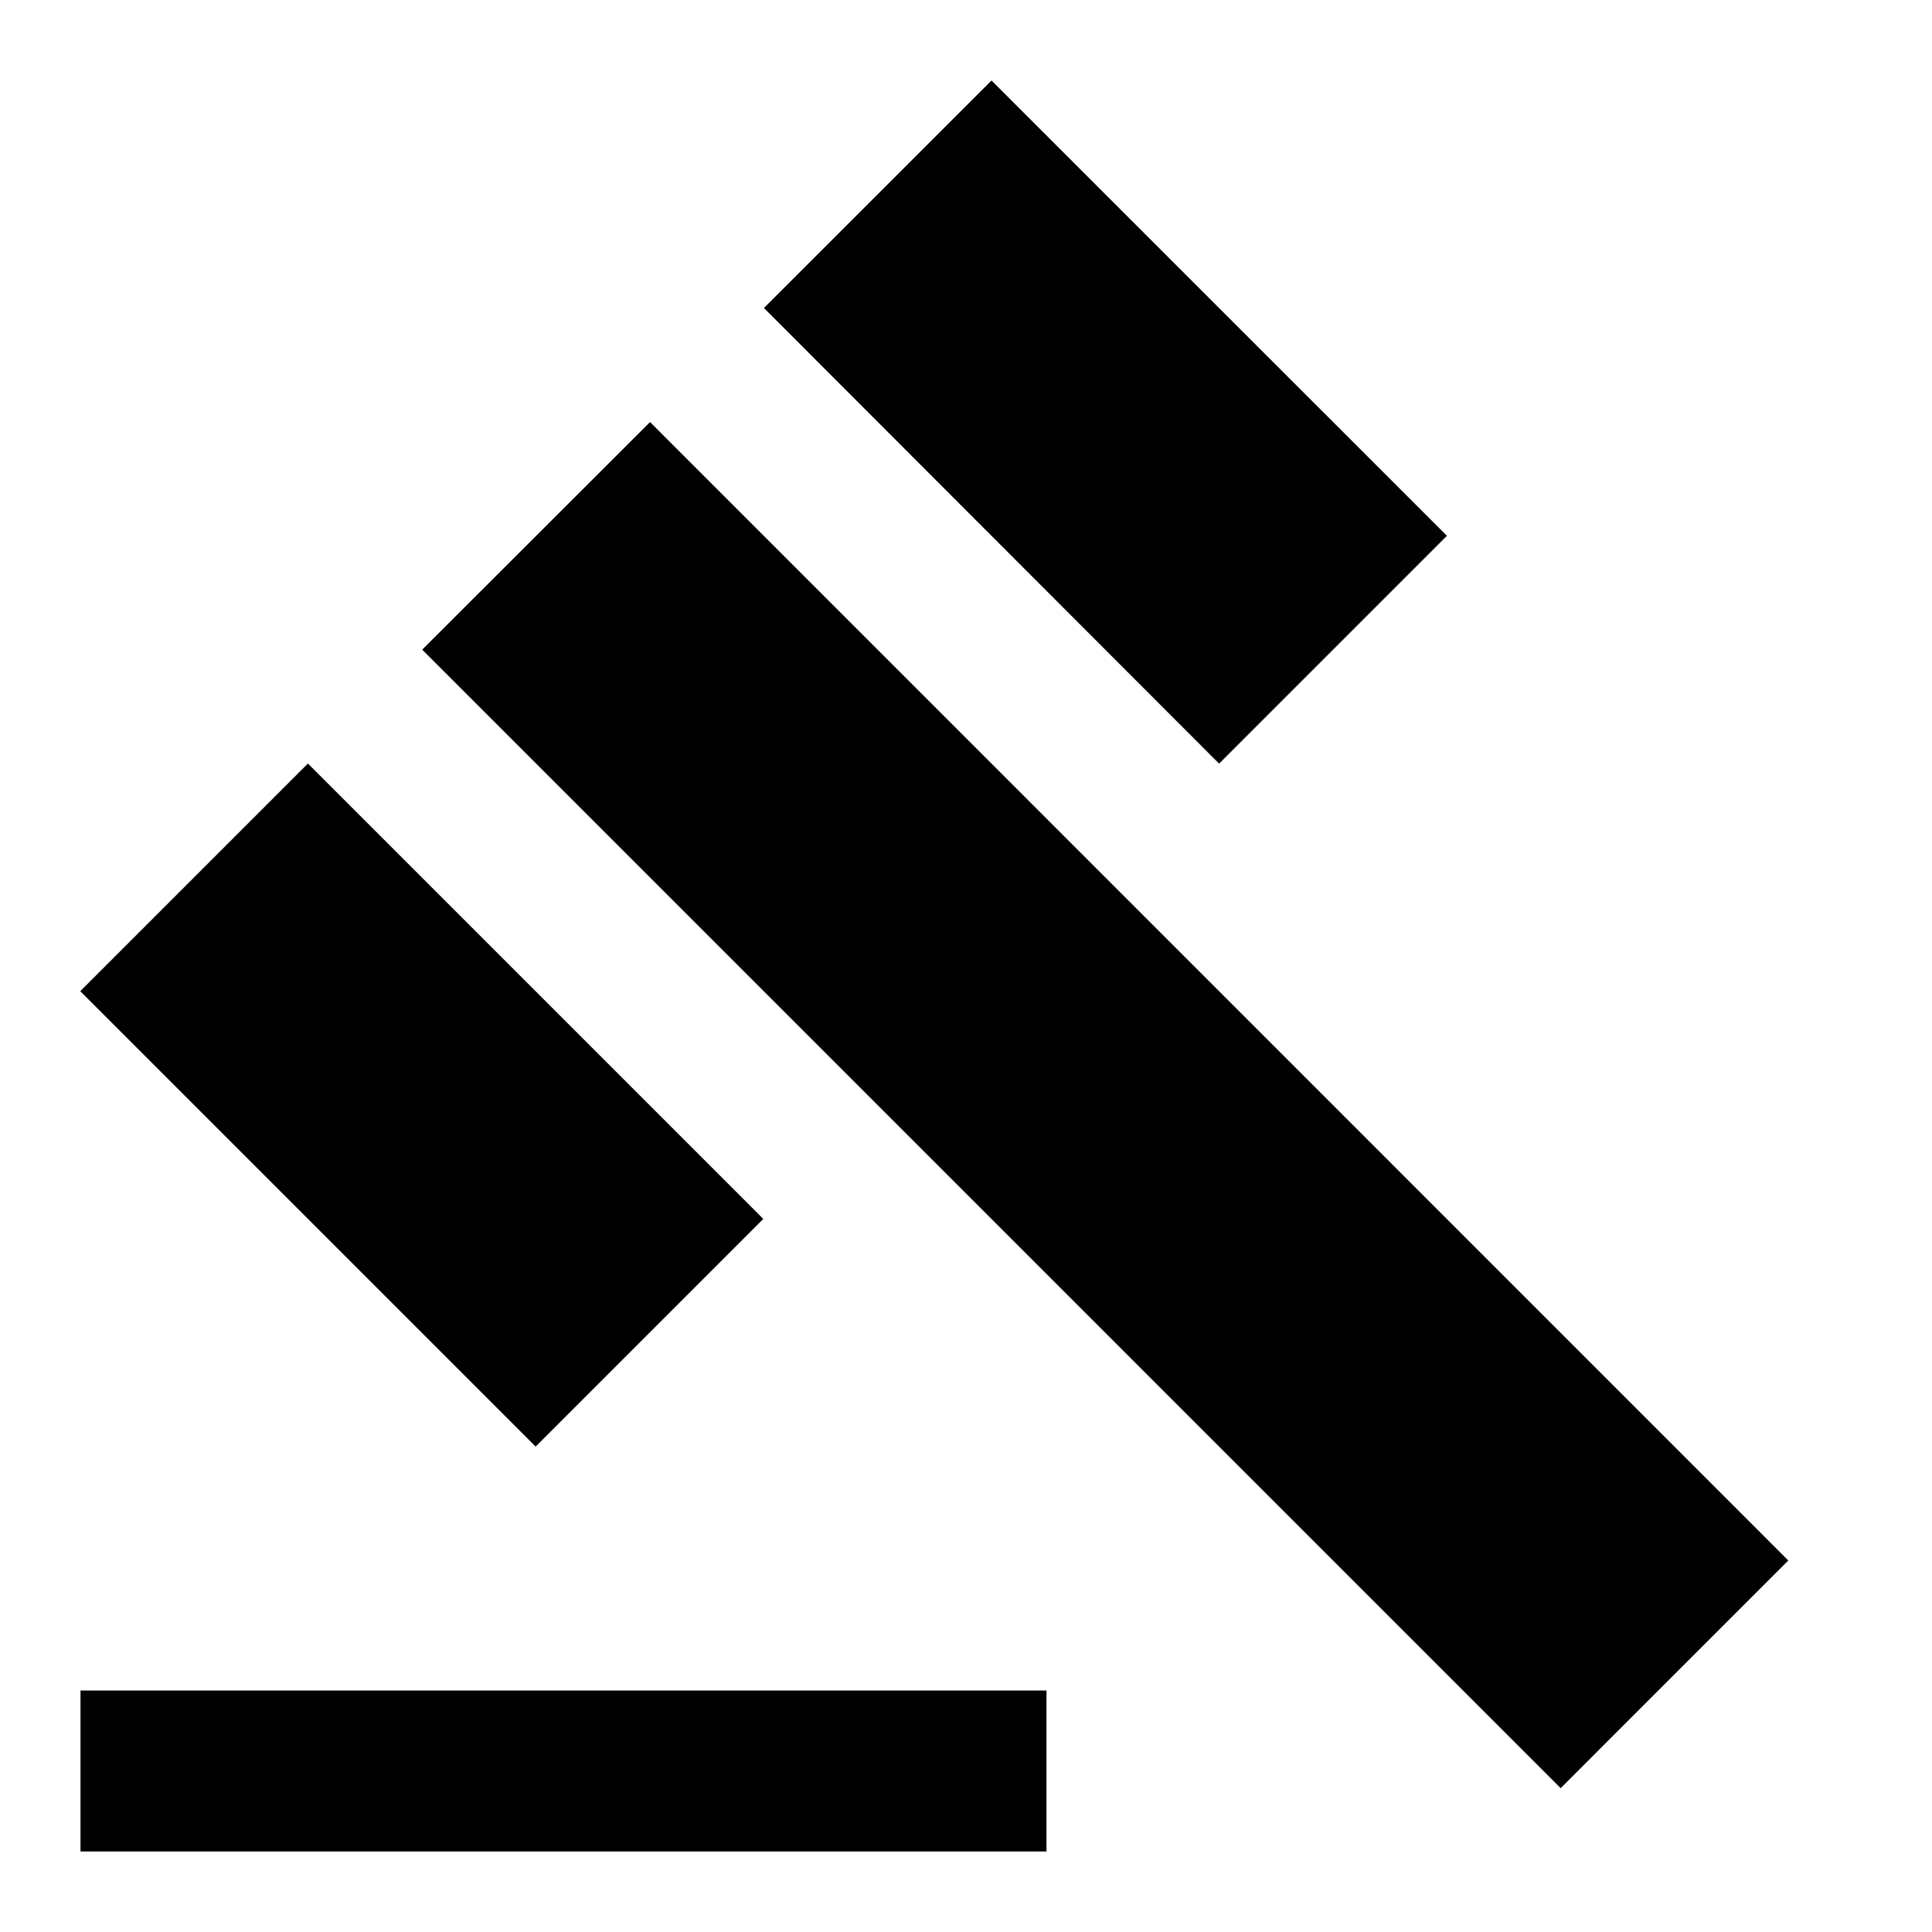
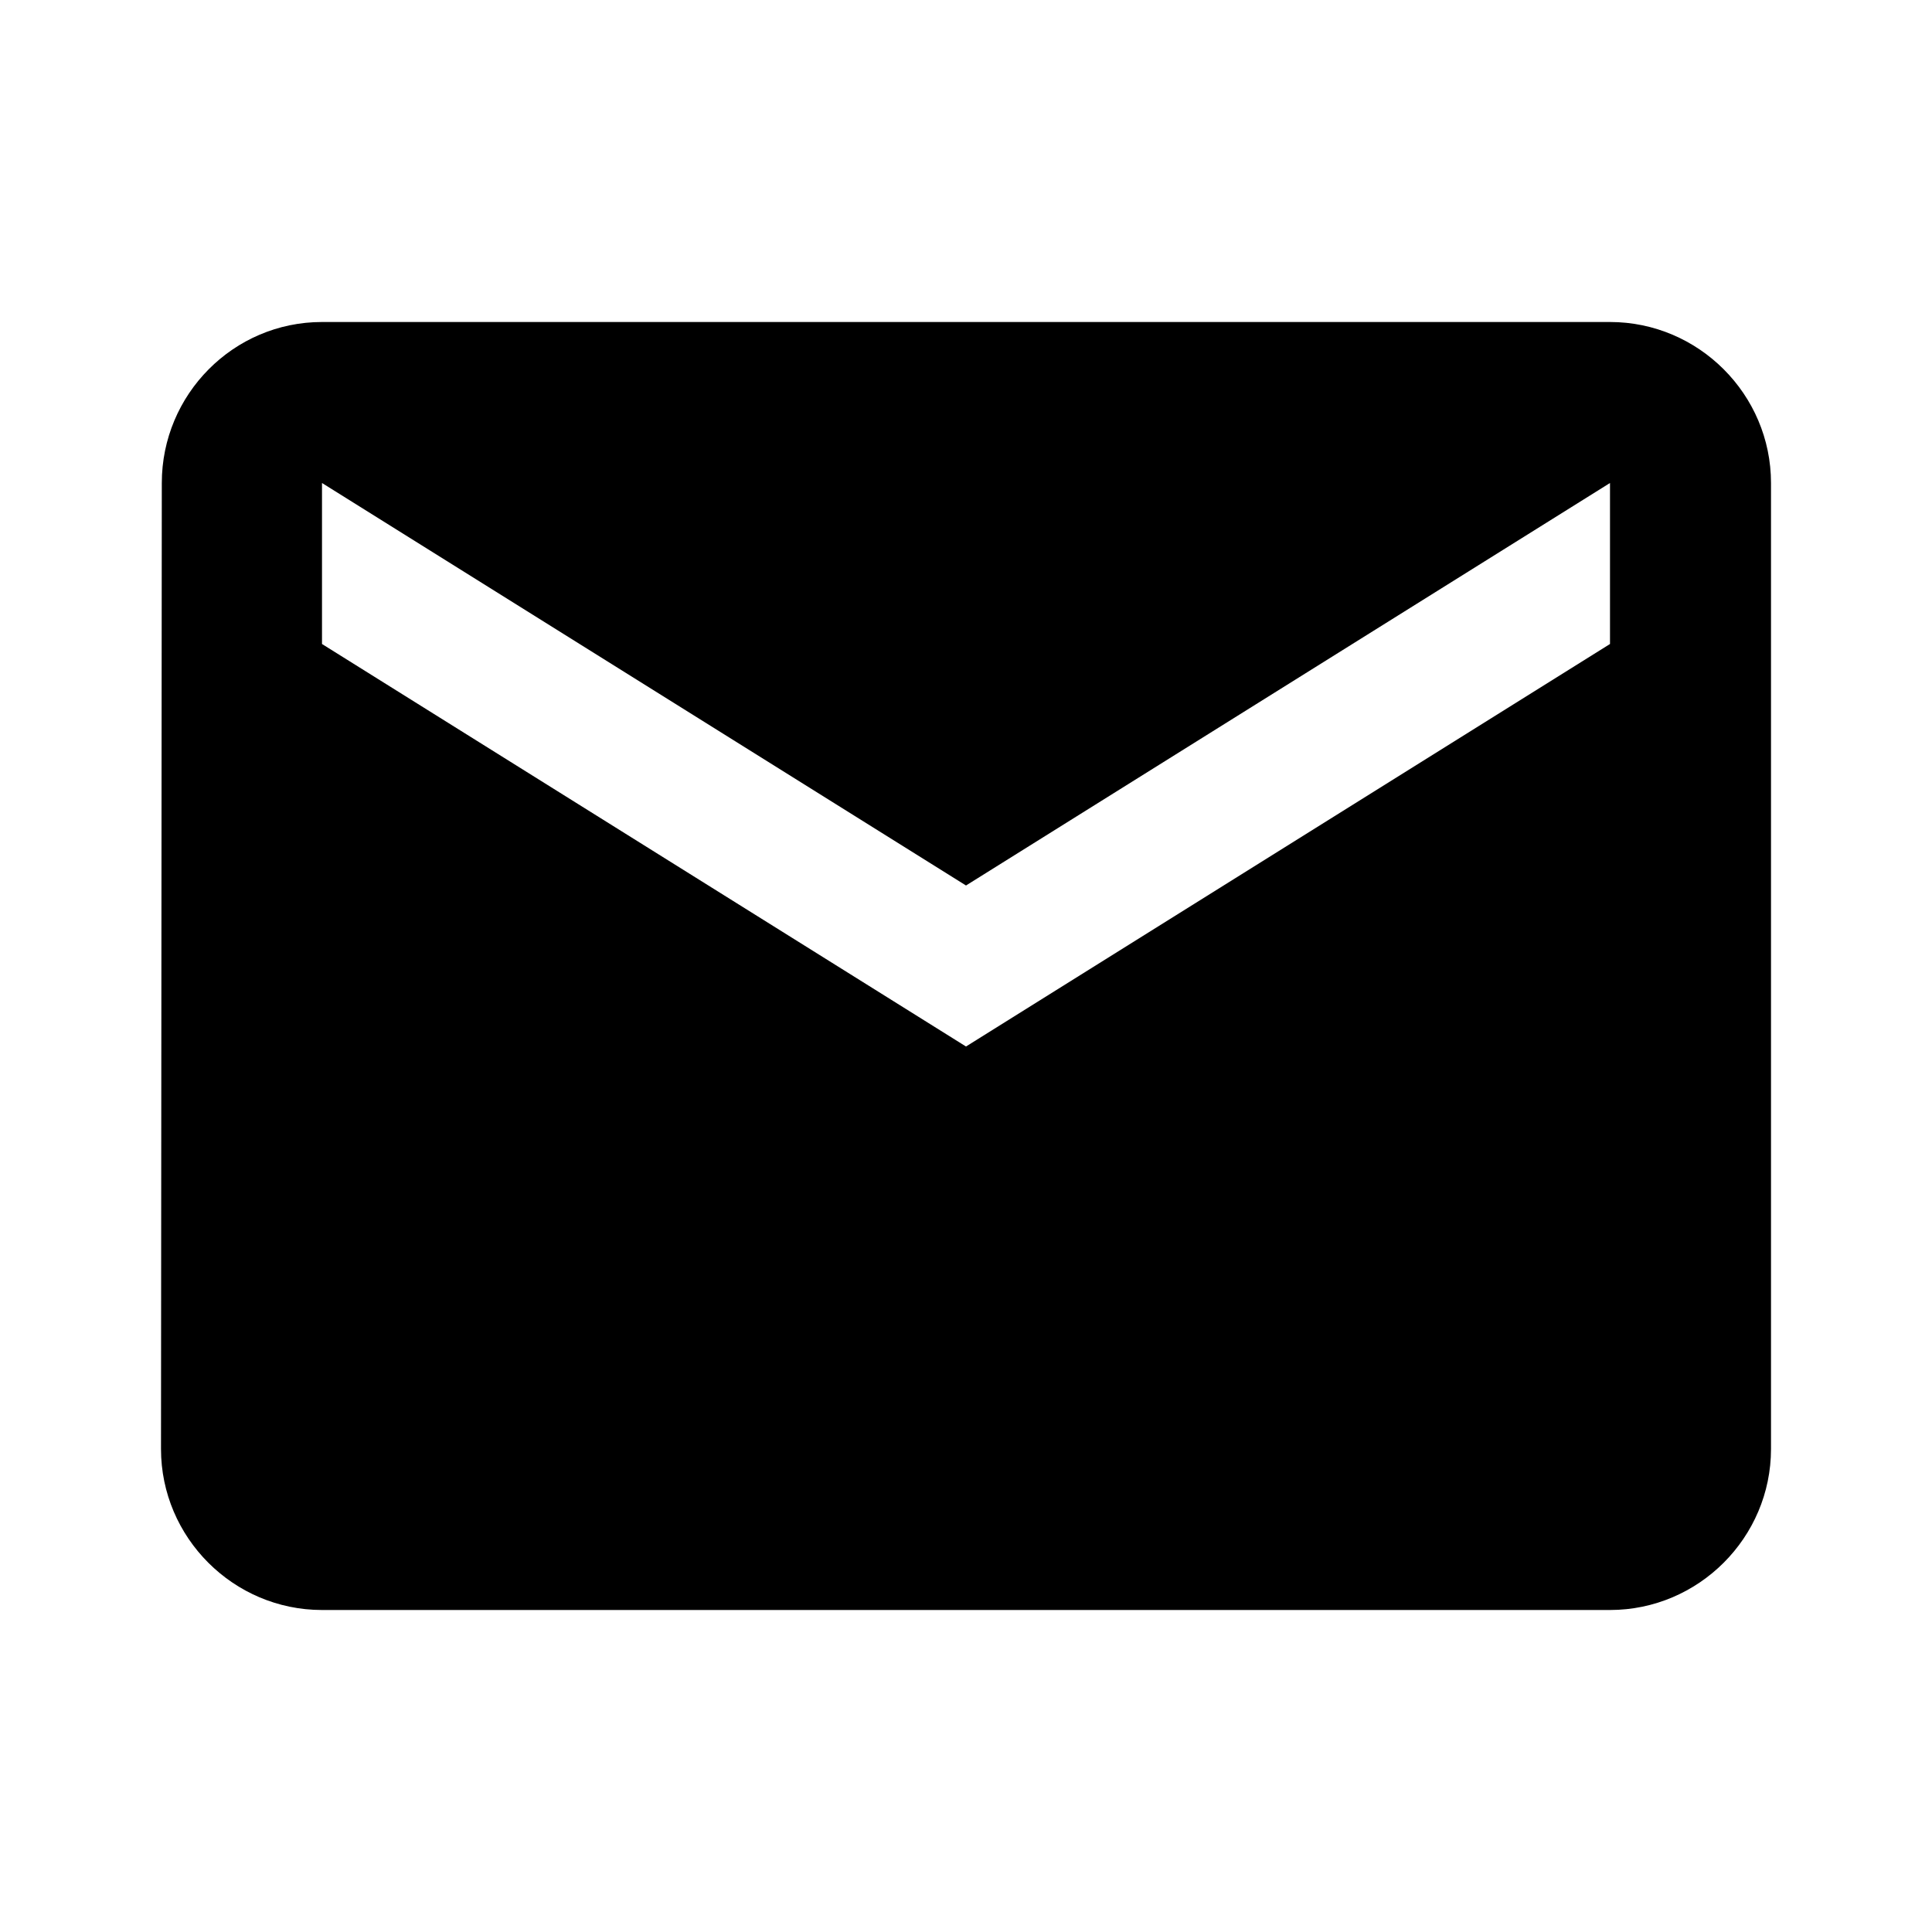
<svg xmlns="http://www.w3.org/2000/svg" viewBox="100" width="24" height="24">
-   <path d="M1 21h12v2H1zM5.245 8.07l2.83-2.827 14.14 14.142-2.828 2.828zM12.317 1l5.657 5.656-2.83 2.83-5.654-5.66zM3.825 9.485l5.657 5.657-2.828 2.828-5.657-5.657z" />
+   <path d="M20 4H4c-1.1 0-1.99.9-1.99 2L2 18c0 1.1.9 2 2 2h16c1.1 0 2-.9 2-2V6c0-1.1-.9-2-2-2zm0 4l-8 5-8-5V6l8 5 8-5v2z" />
</svg>
